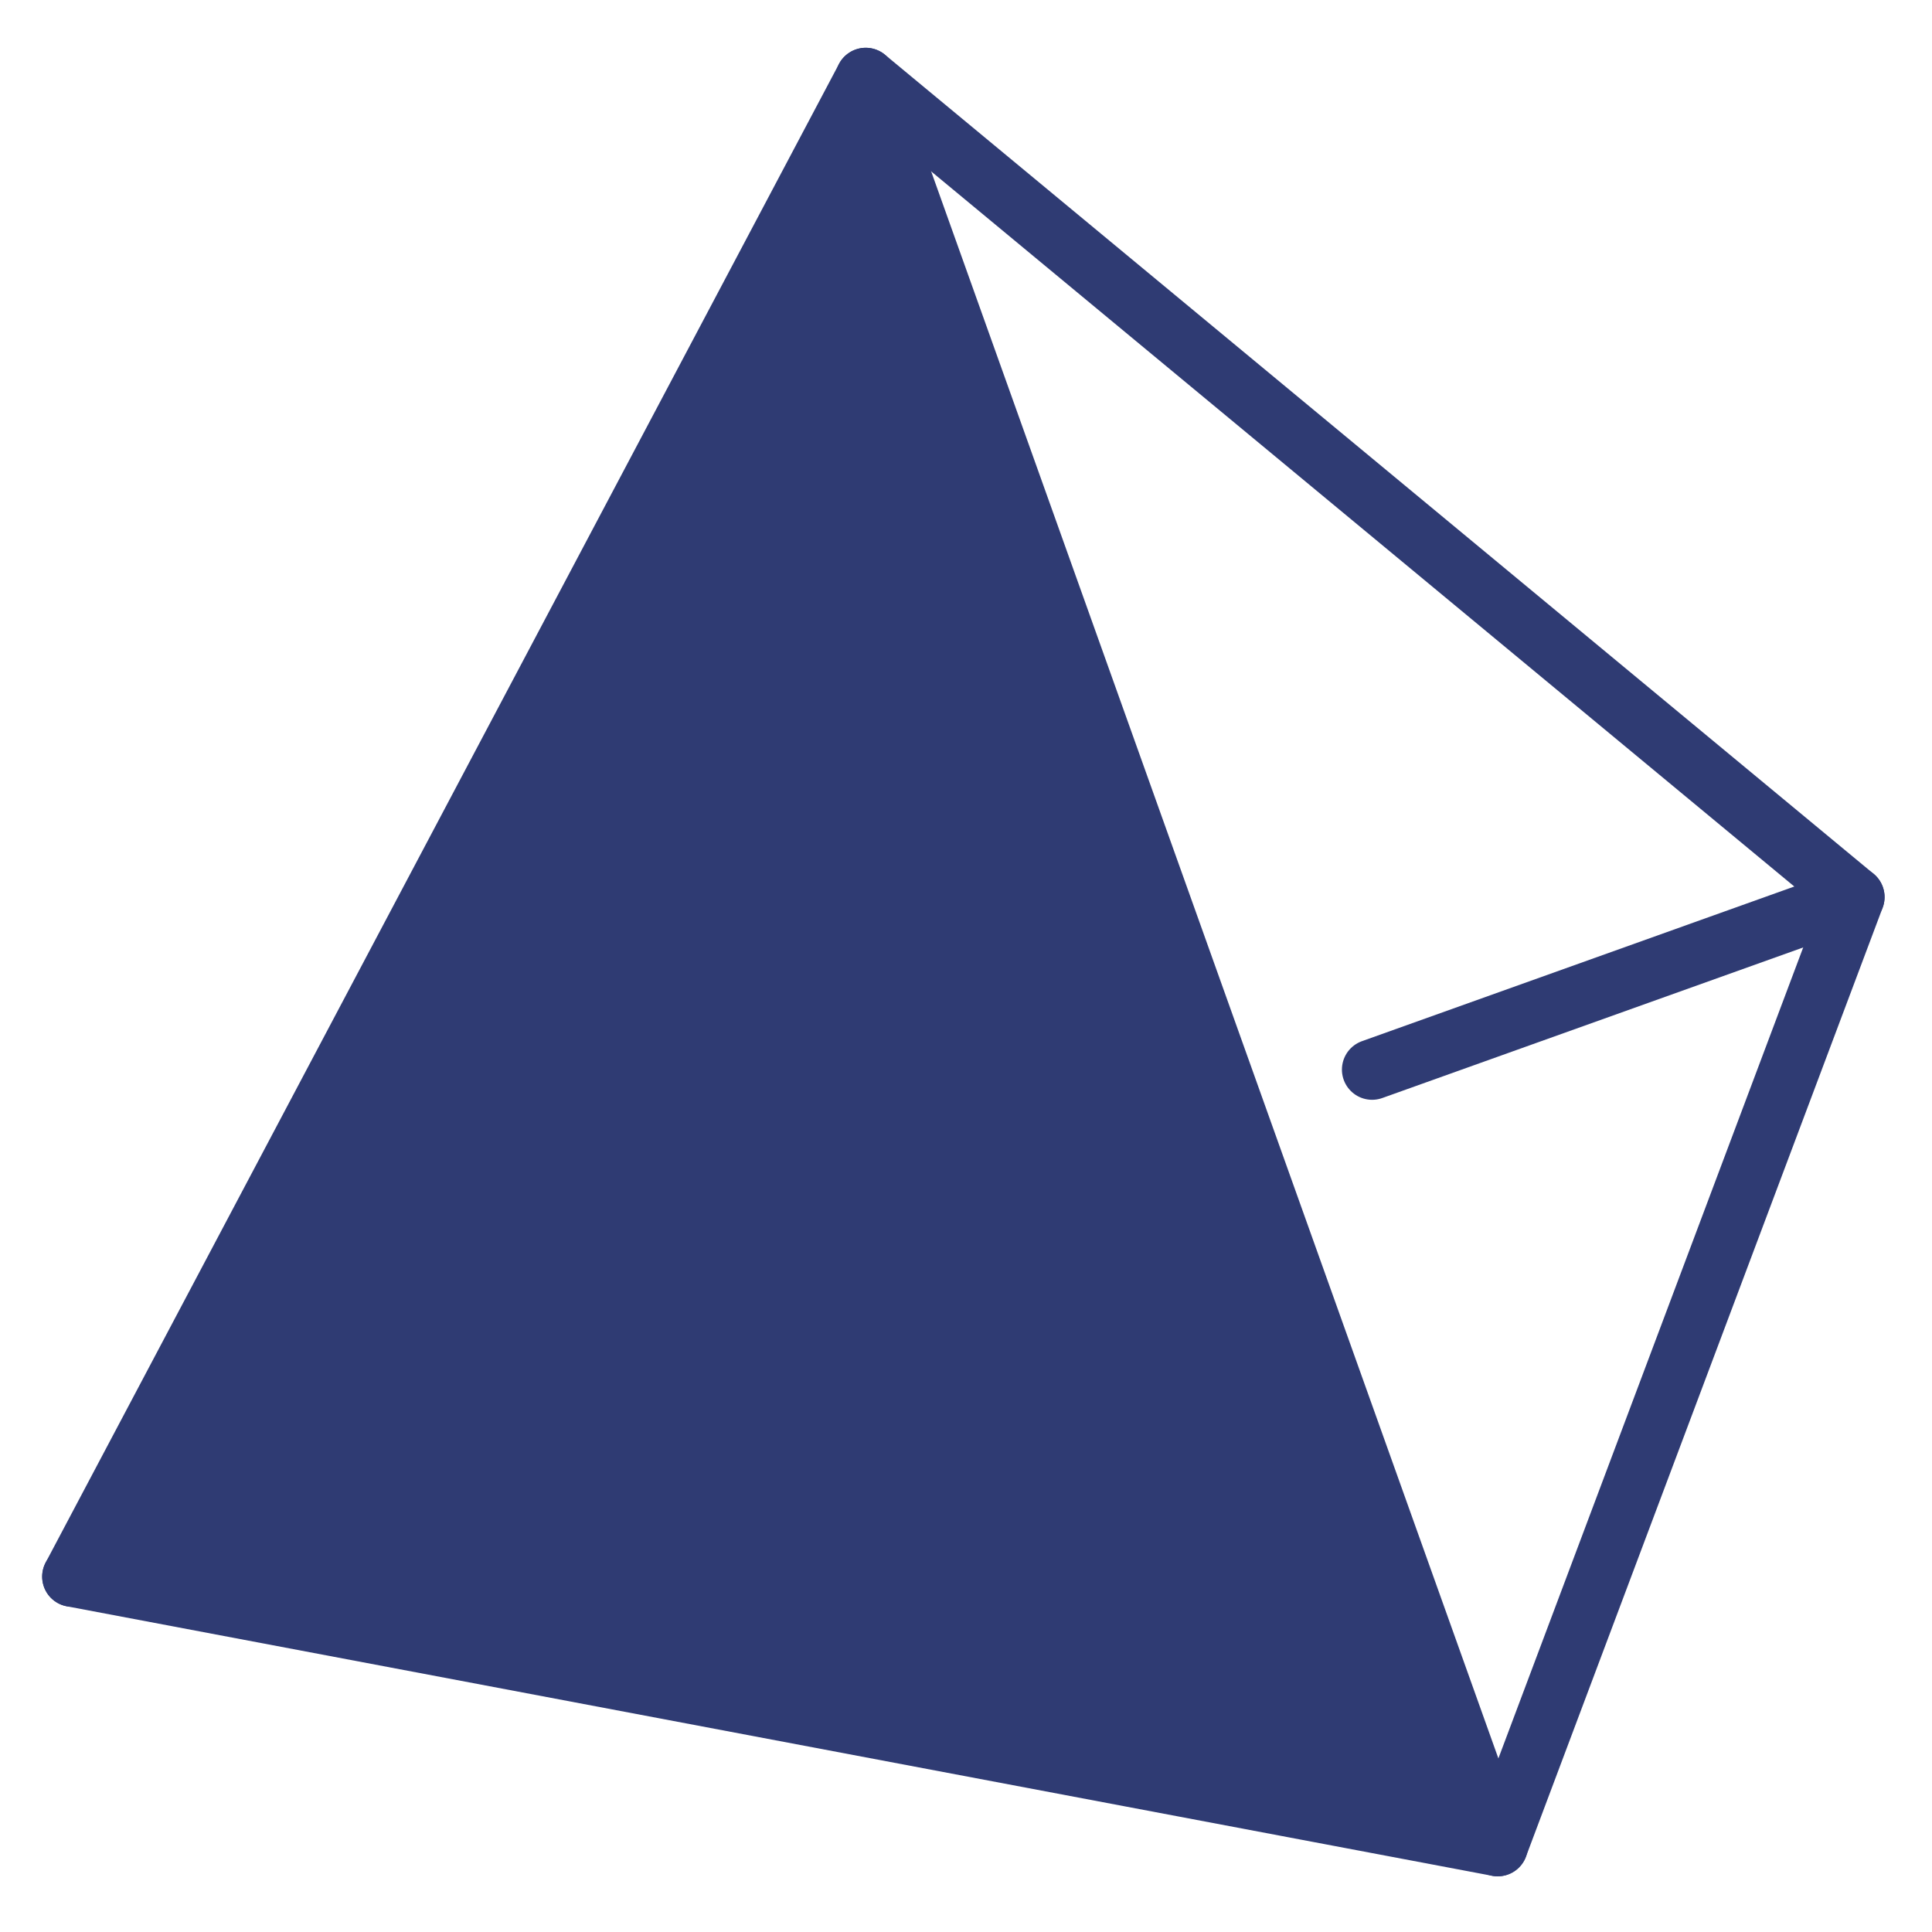
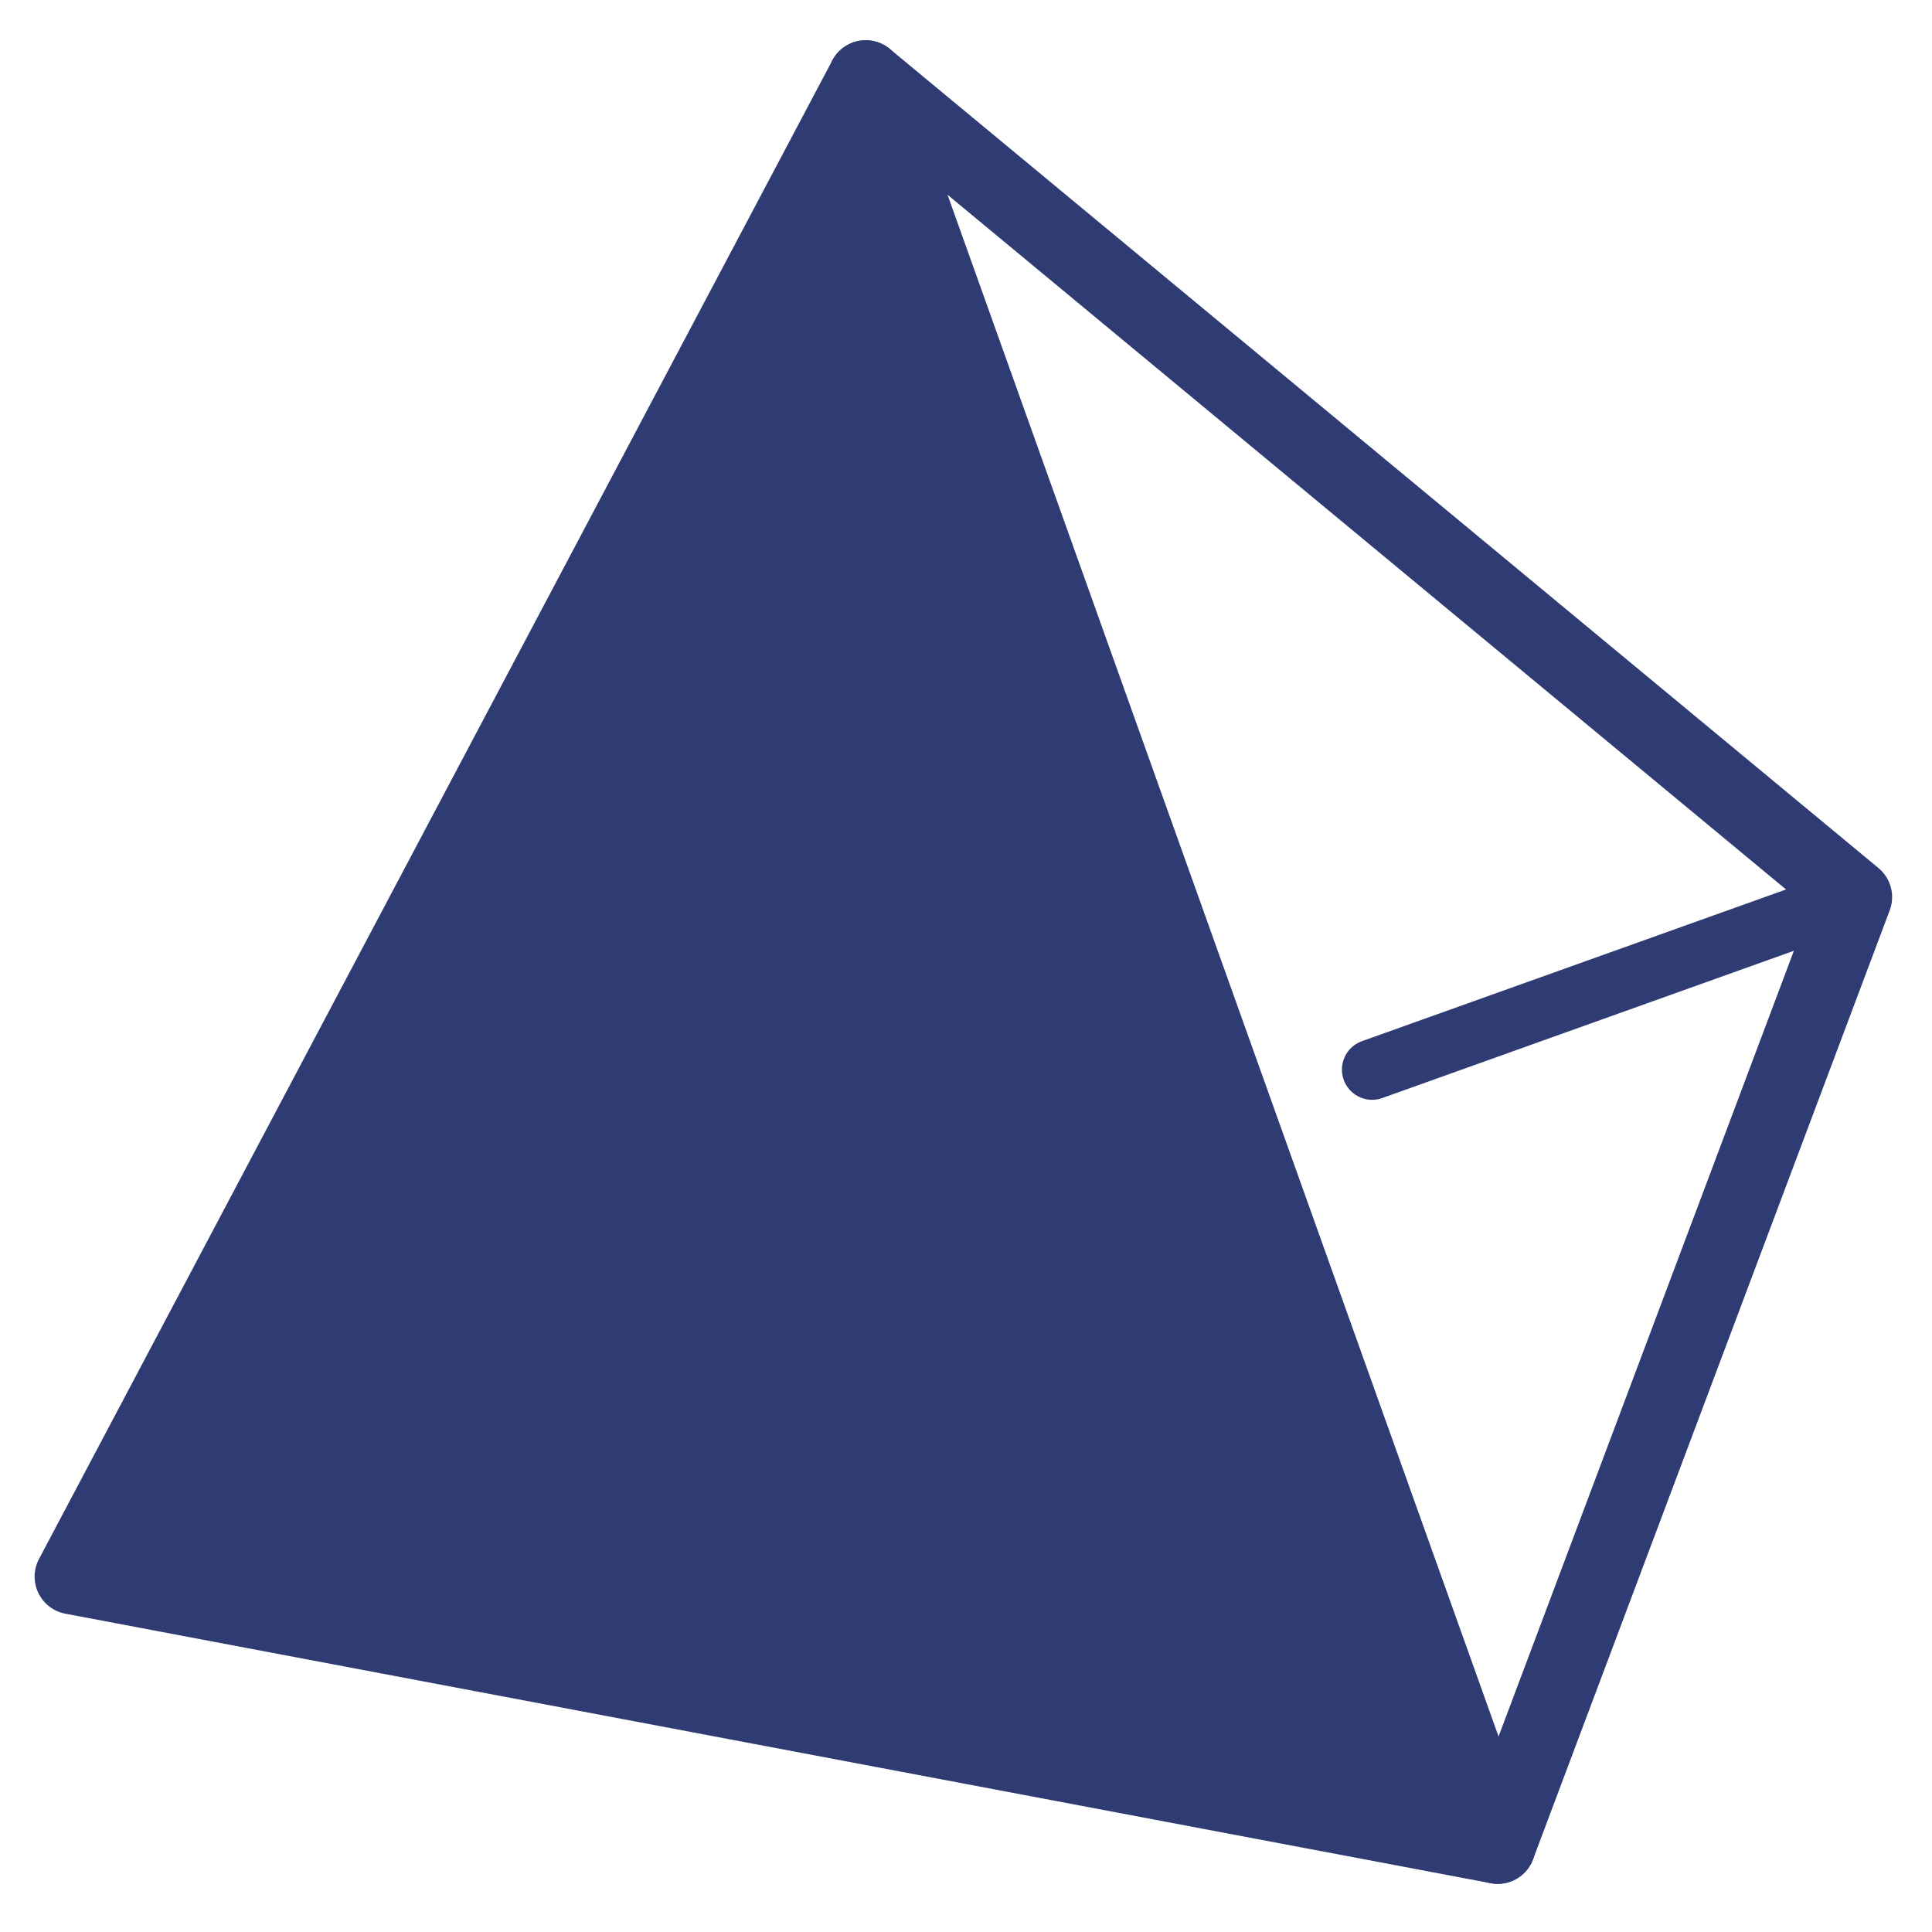
<svg xmlns="http://www.w3.org/2000/svg" xmlns:ns1="http://taptrix.com/inkpad/svg_extensions" viewBox="0,0,512,512" width="512pt" height="512pt" version="1.1">
  <defs />
  <g id="Layer" ns1:layerName="Layer 1">
-     <path stroke-linejoin="round" stroke-width="16" stroke="#2f3b73" d="M229.423+20.662L396.898+489.241L19.175+417.821L229.423+20.662Z" fill="#2f3b73" stroke-linecap="round" opacity="1" />
-     <path stroke-linejoin="round" stroke-width="16" stroke="#2f3b73" d="M396.898+489.241L491.431+237.737L229.423+20.662" fill="none" stroke-linecap="round" opacity="1" />
+     <path stroke-linejoin="round" stroke-width="20" stroke="#2f3b73" d="M229.423+20.662L396.898+489.241L19.175+417.821L229.423+20.662Z" fill="#2f3b73" stroke-linecap="round" opacity="1" />
+     <path stroke-linejoin="round" stroke-width="20" stroke="#2f3b73" d="M396.898+489.241L491.431+237.737L229.423+20.662" fill="none" stroke-linecap="round" opacity="1" />
    <path stroke-linejoin="round" stroke-width="16" stroke="#2f3b73" d="M491.431+237.737L363.623+283.456" fill="none" stroke-linecap="round" opacity="1" />
    <path stroke-linejoin="round" stroke-width="16" stroke="#2f3b73" d="M19.175+417.821L289.099+312.85" fill="none" stroke-linecap="round" opacity="1" />
  </g>
</svg>
